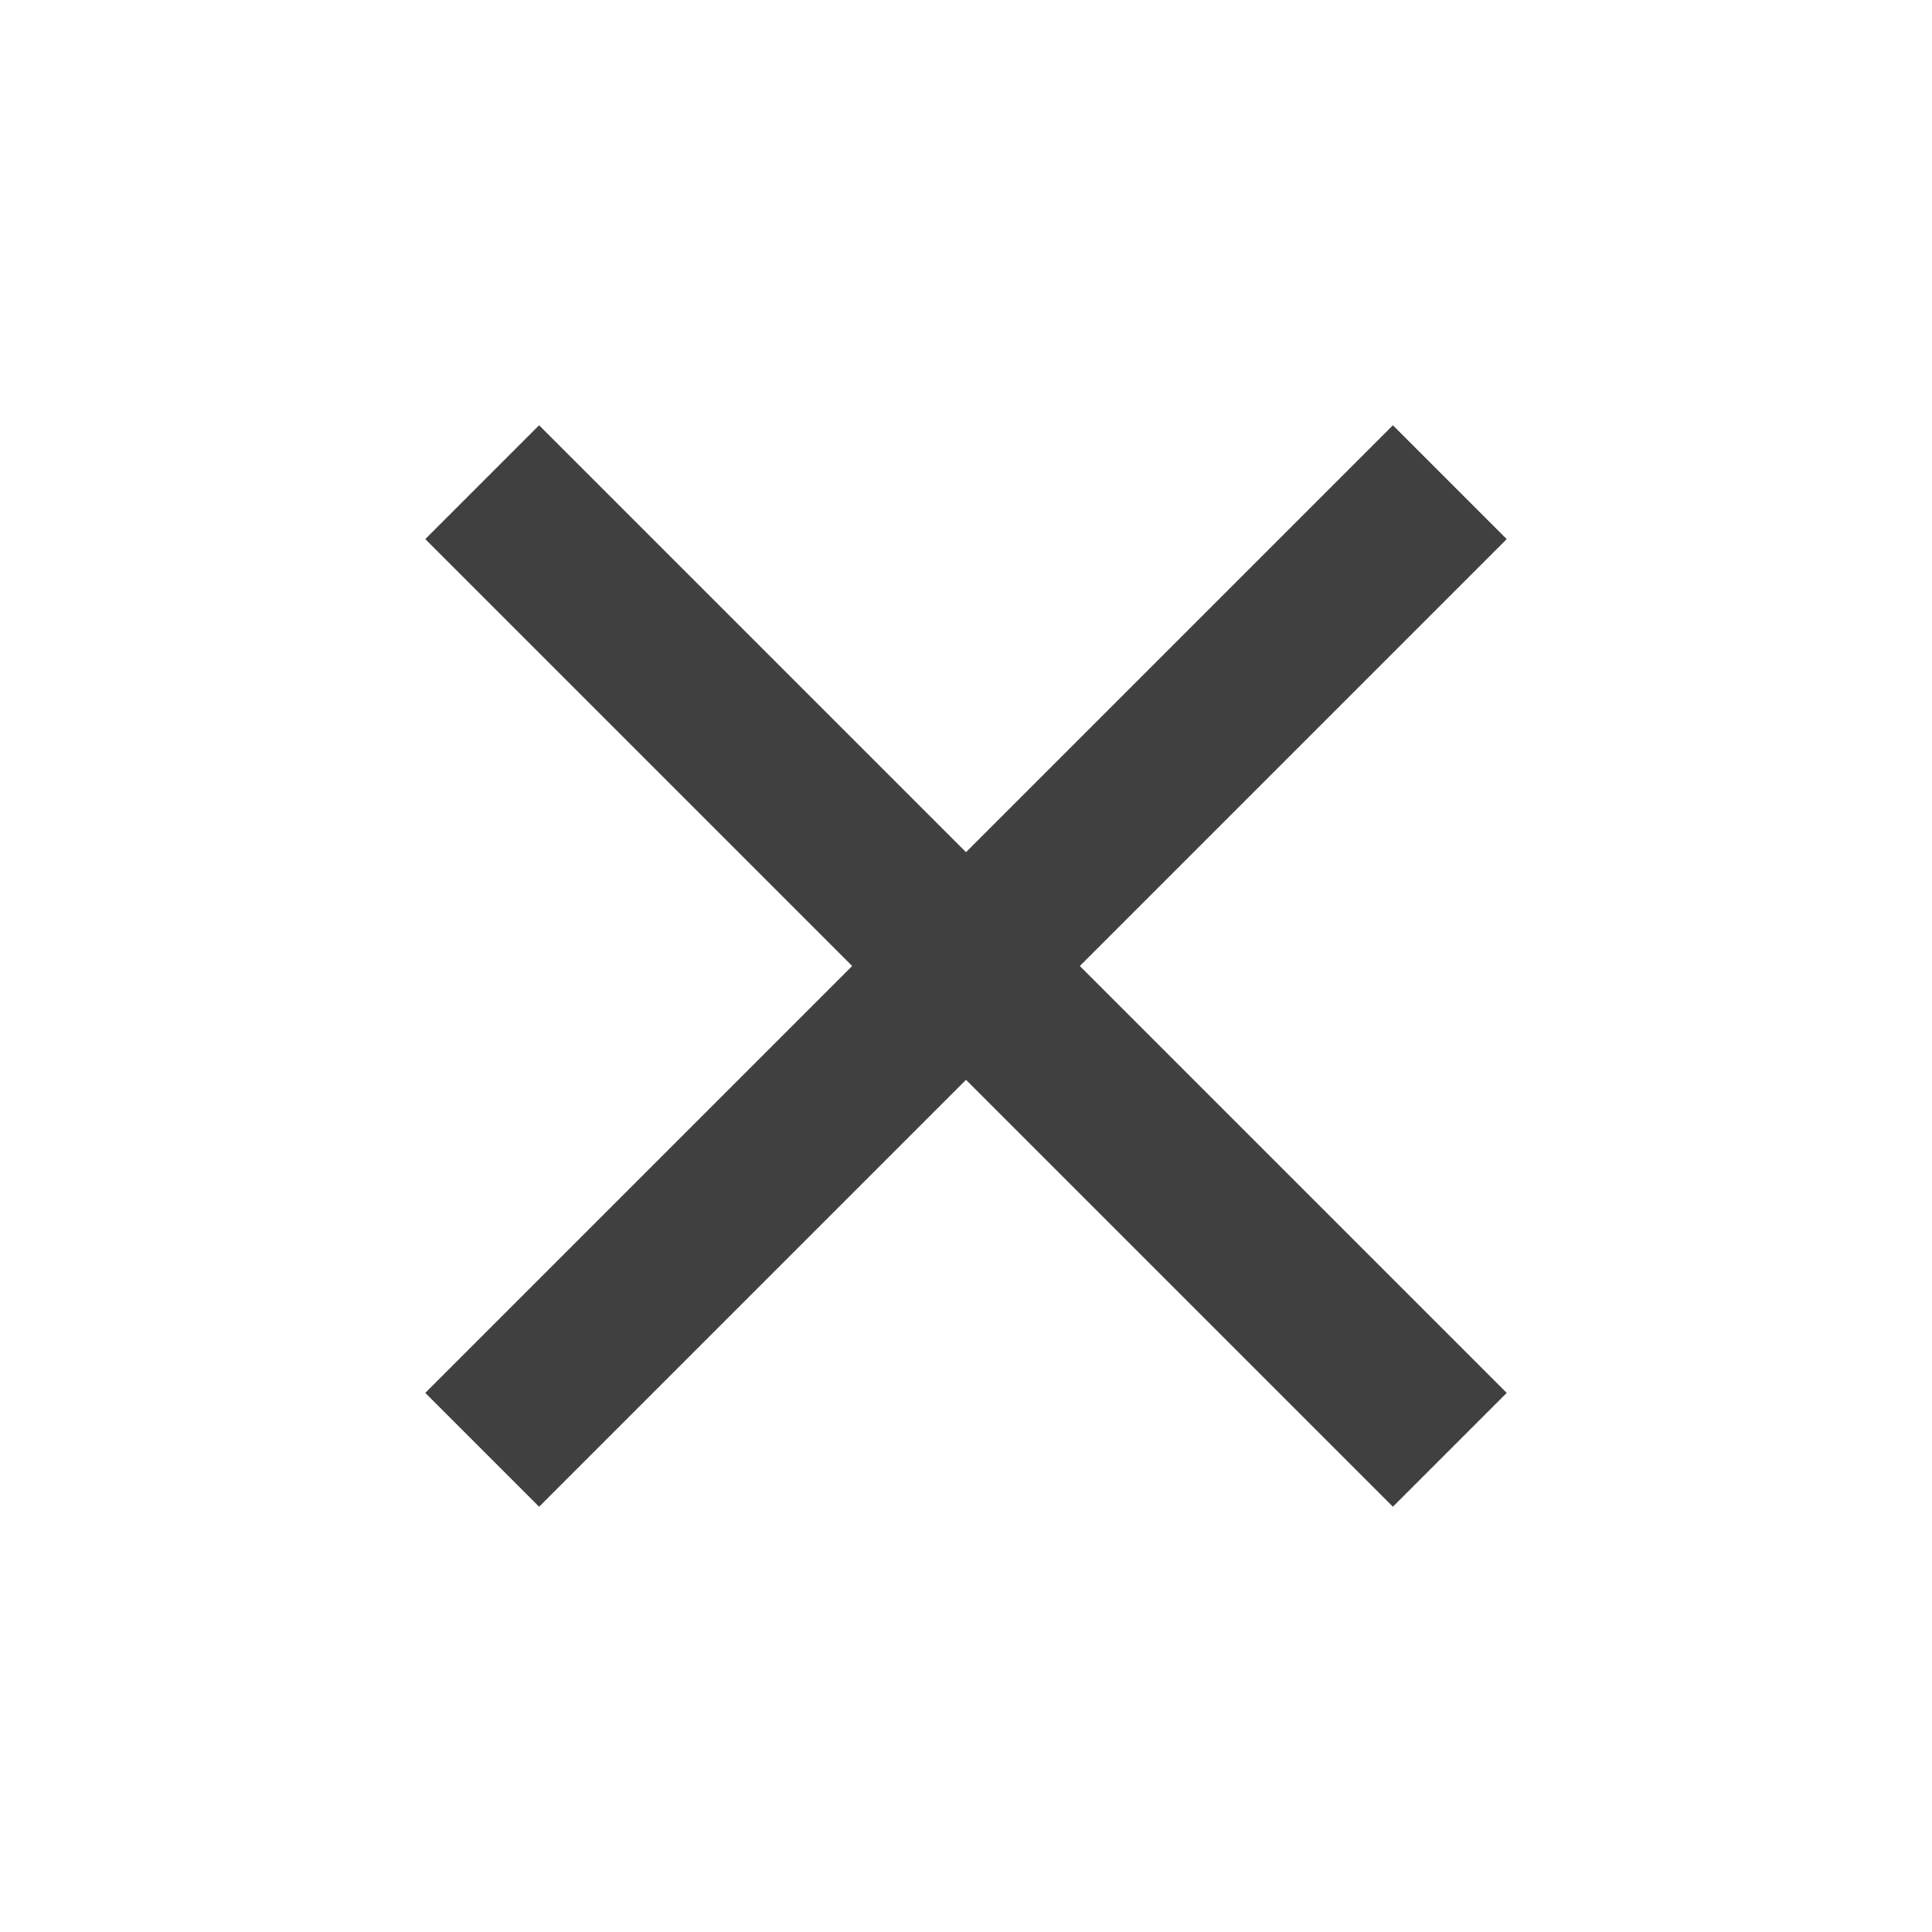
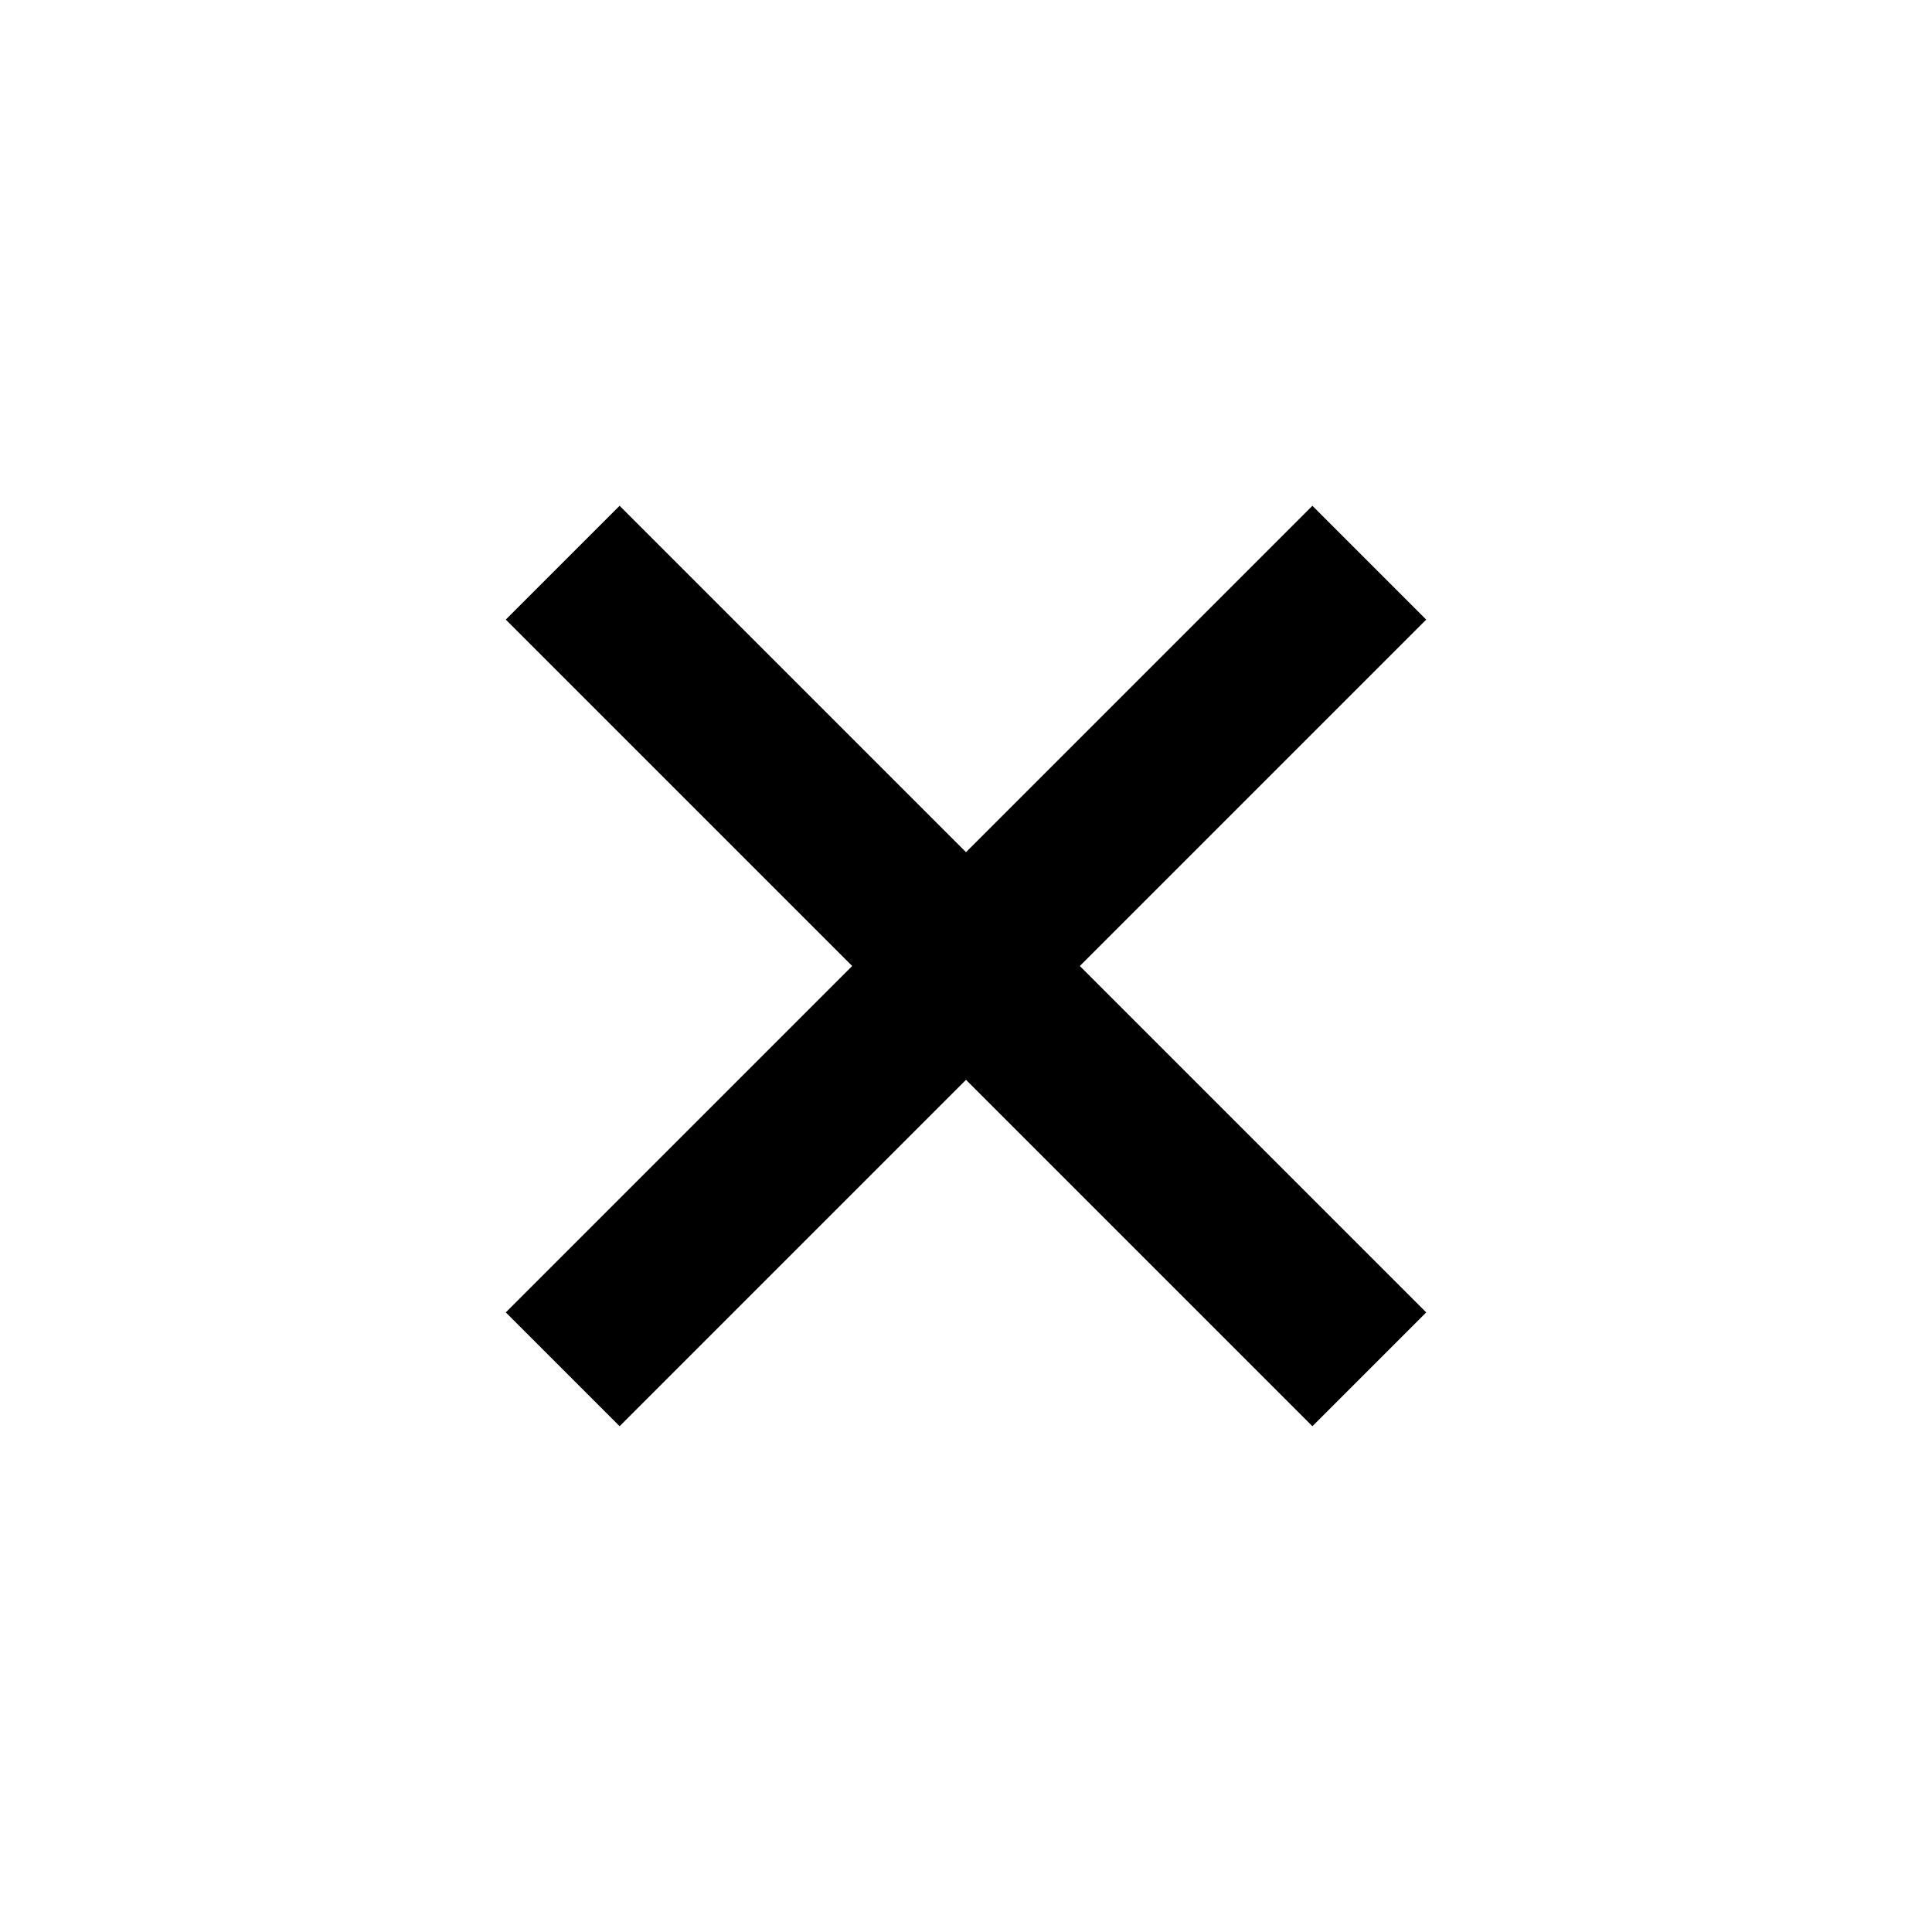
<svg xmlns="http://www.w3.org/2000/svg" width="24" height="24" viewBox="0 0 24 24">
-   <g id="close" style="opacity:0.75;">
-     <path id="x" d="M18.717 6.697l-1.414-1.414-5.303 5.303-5.303-5.303-1.414 1.414 5.303 5.303-5.303 5.303 1.414 1.414 5.303-5.303 5.303 5.303 1.414-1.414-5.303-5.303z" />
+   <g id="close">
+     <path id="cross" d="M17.717 7.697l-1.414-1.414L12 10.586 7.697 6.283 6.283 7.697 10.586 12l-4.303 4.303 1.414 1.414L12 13.414l4.303 4.303 1.414-1.414L13.414 12z" />
  </g>
</svg>
